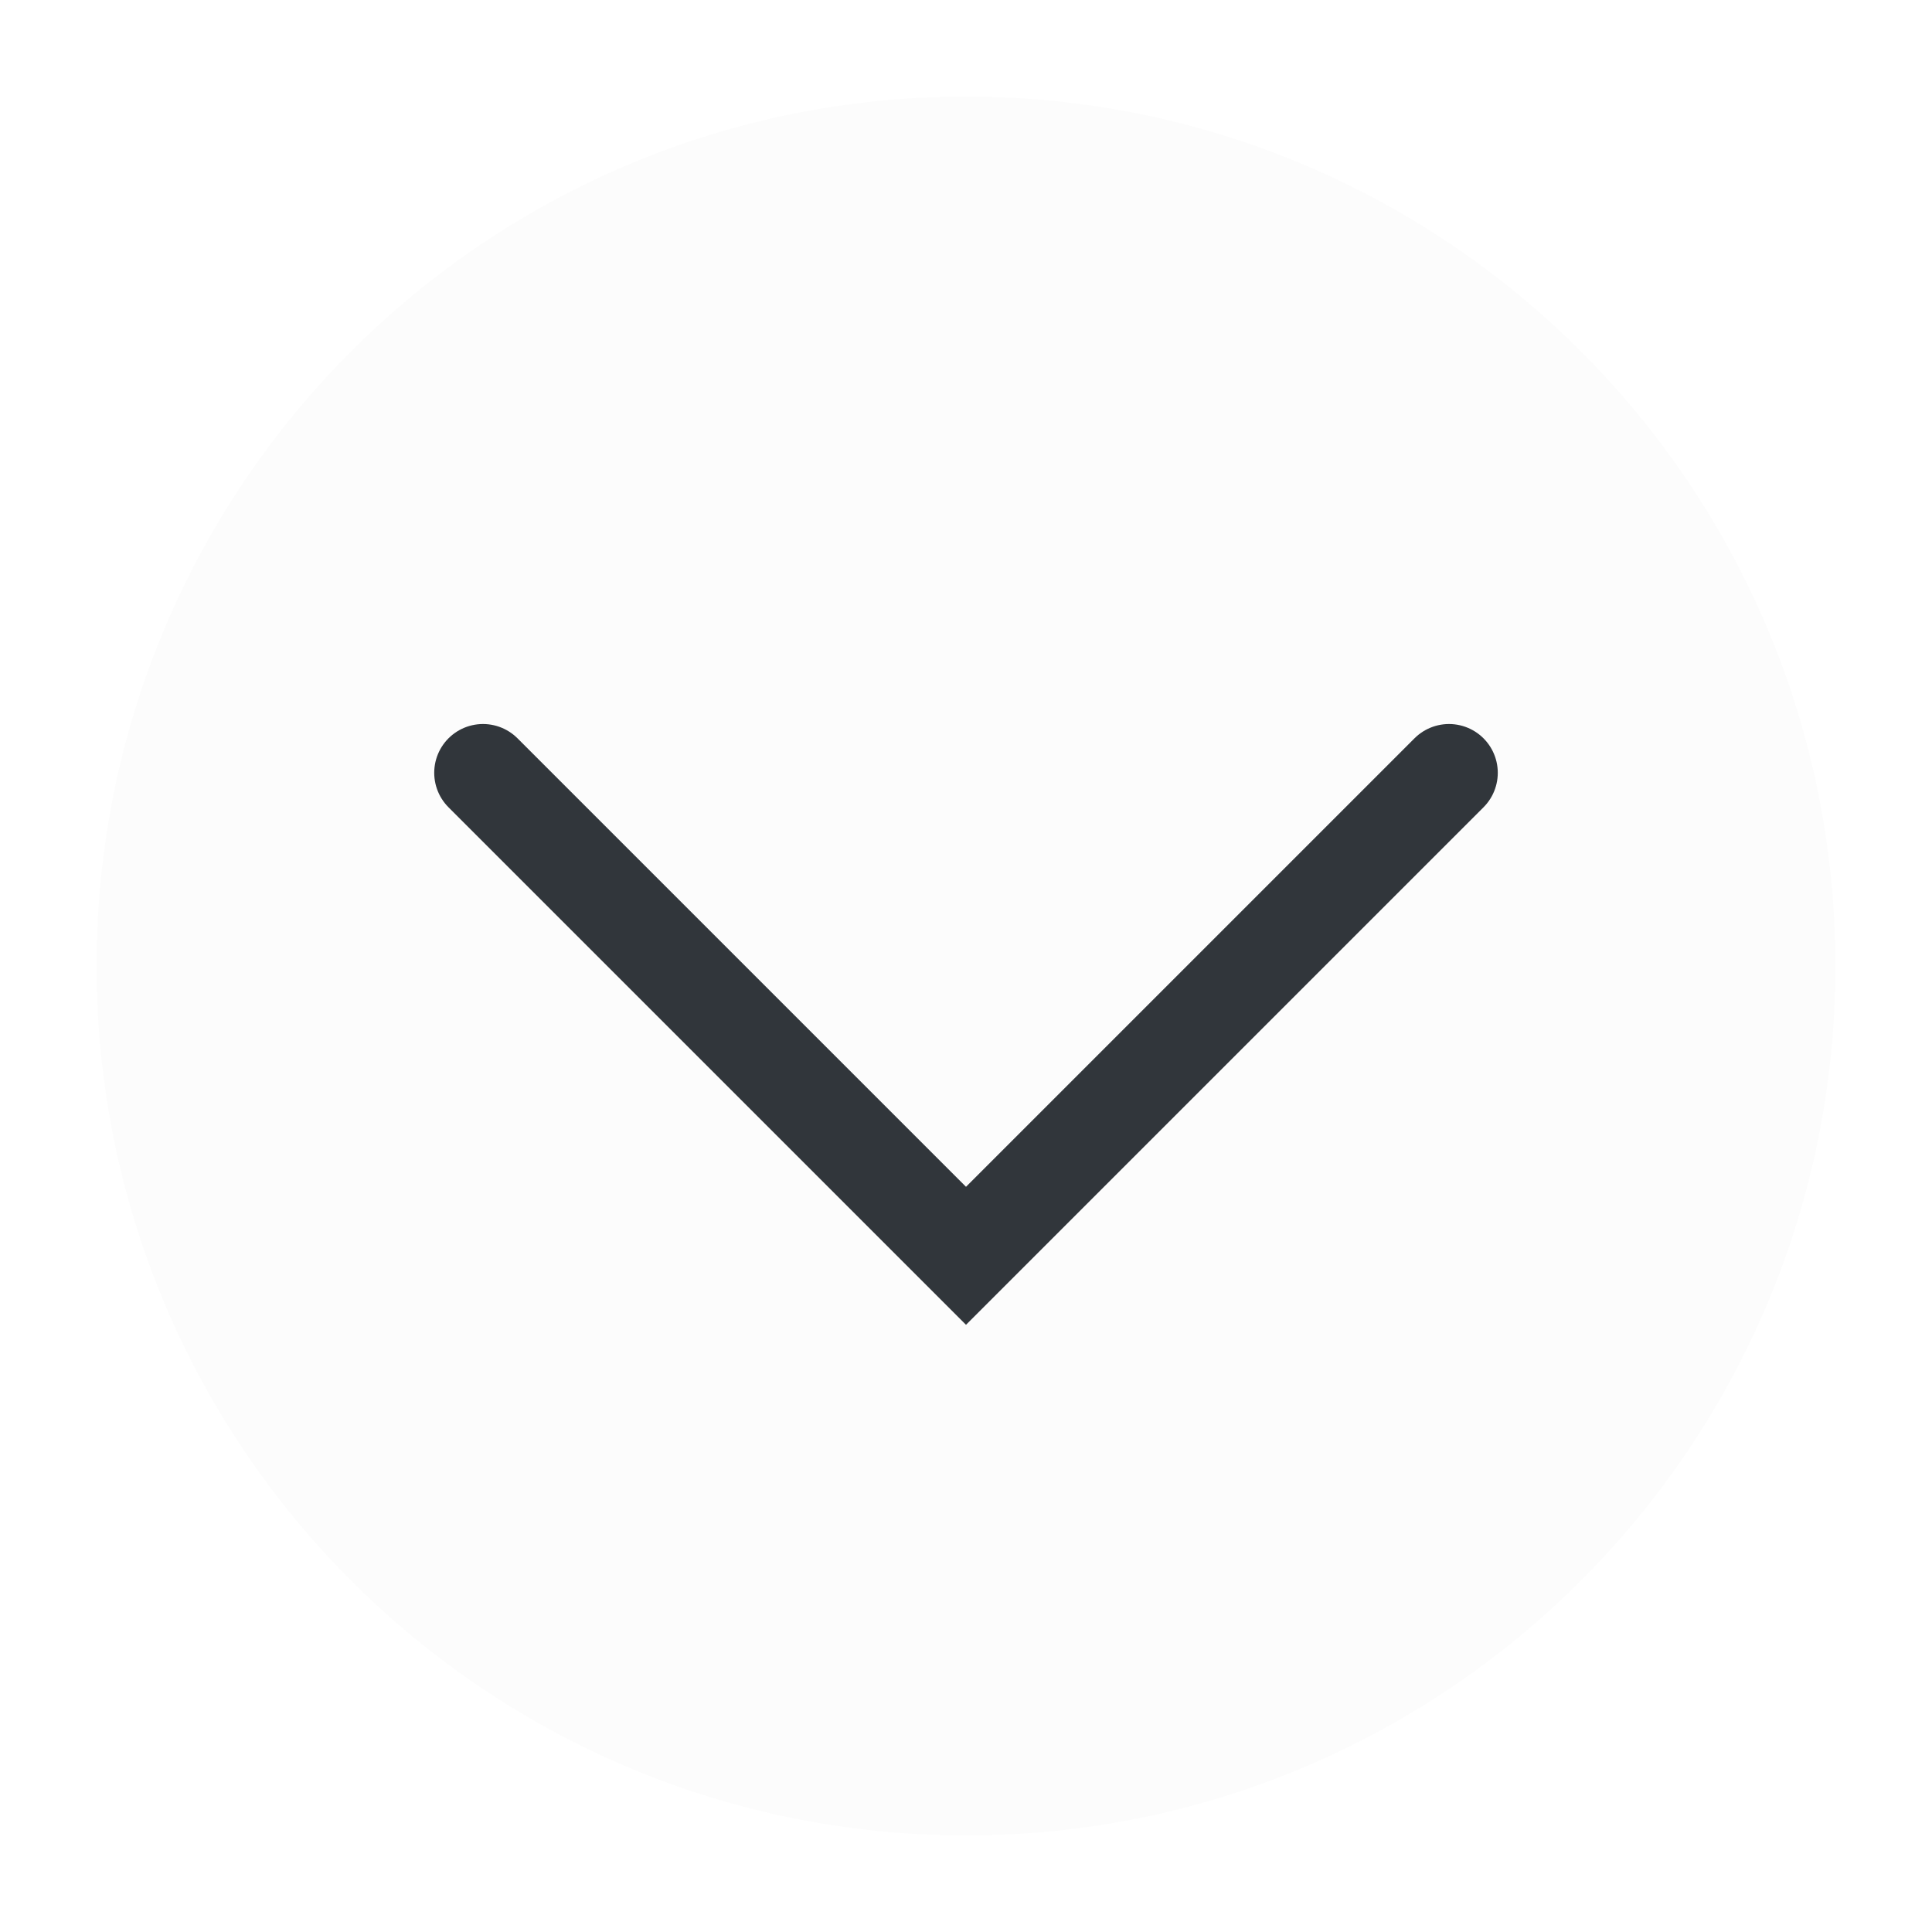
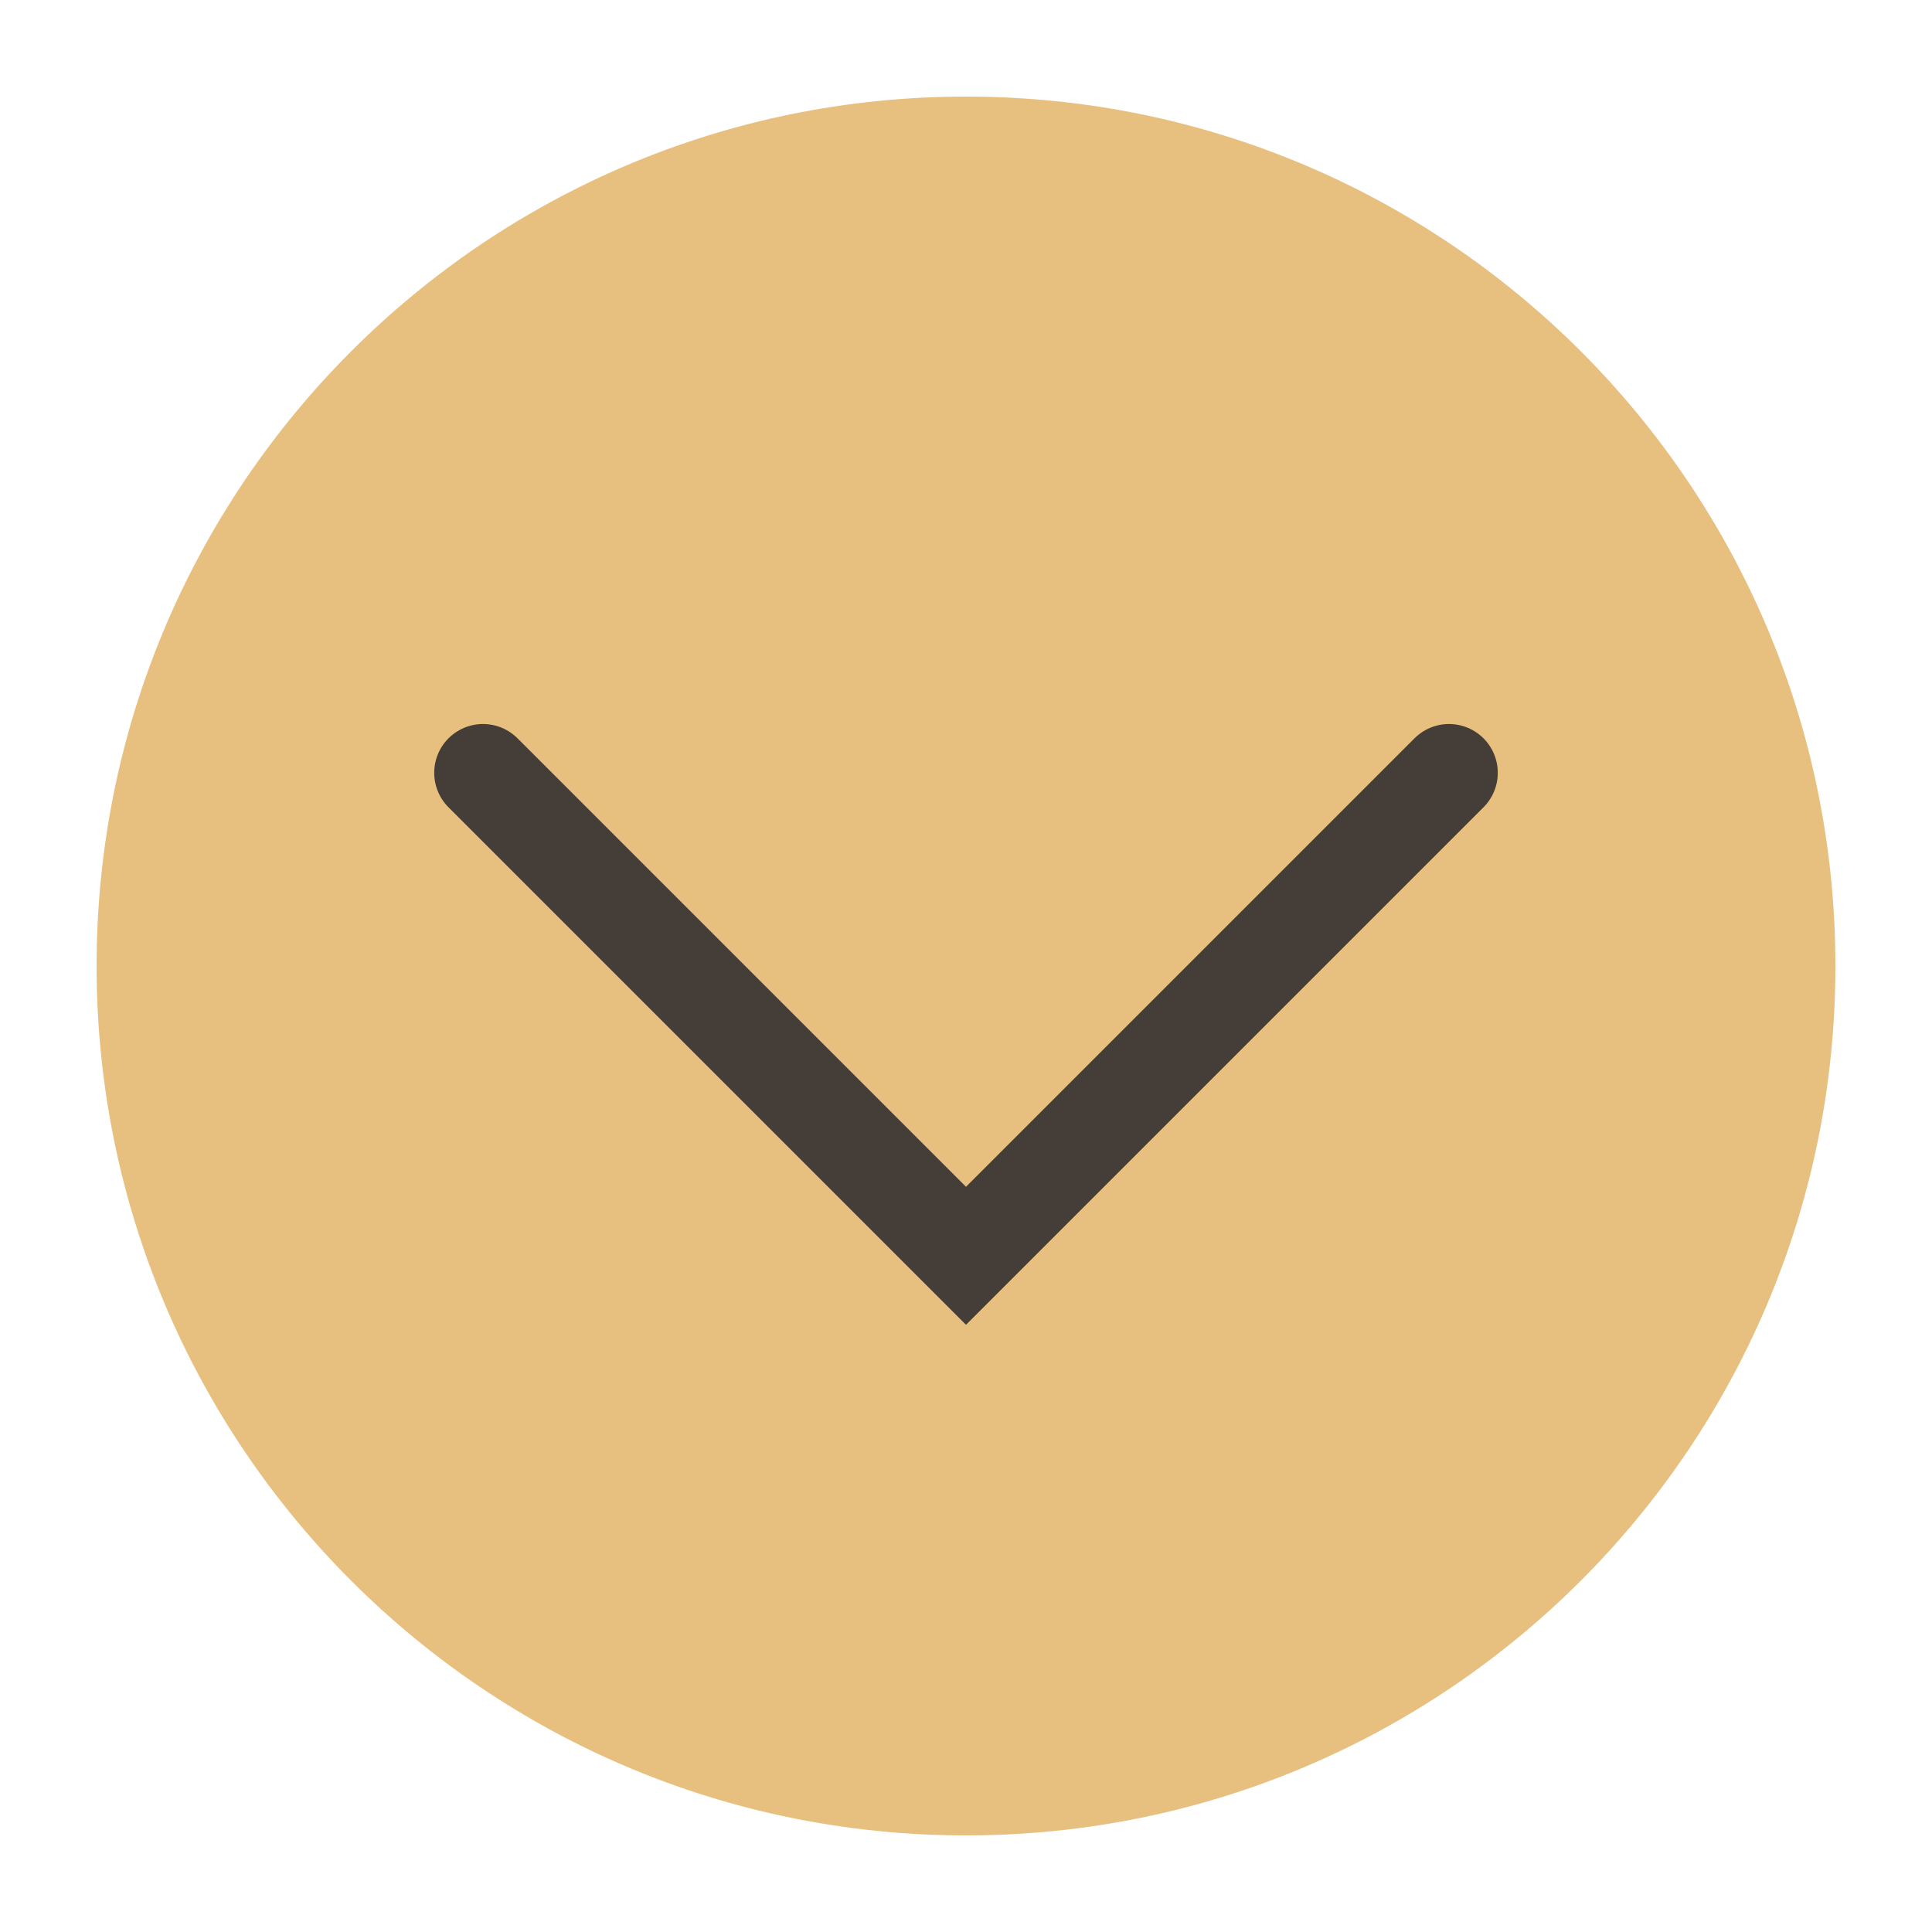
<svg xmlns="http://www.w3.org/2000/svg" viewBox="0 0 50 50" version="1.2" baseProfile="tiny">
  <defs>
</defs>
  <g fill="none" stroke="black" stroke-width="1" fill-rule="evenodd" stroke-linecap="square" stroke-linejoin="bevel">
-     <g fill="#fcfcfc" fill-opacity="1" stroke="none" transform="matrix(2.5,0,0,2.5,2.5,2.5)" font-family="Source Code Pro" font-size="11" font-weight="400" font-style="normal">
+     <g fill="#e7bf7e" fill-opacity="1" stroke="none" transform="matrix(2.5,0,0,2.5,2.5,2.5)" font-family="Noto Sans" font-size="10" font-weight="400" font-style="normal">
      <circle cx="9" cy="9" r="9" />
    </g>
-     <g fill="none" stroke="#31363b" stroke-opacity="1" stroke-width="1.01" stroke-linecap="round" stroke-linejoin="miter" stroke-miterlimit="2" transform="matrix(2.5,0,0,2.5,2.5,2.5)" font-family="Source Code Pro" font-size="11" font-weight="400" font-style="normal">
+     <g fill="none" stroke="#1d1d27" stroke-opacity="0.8" stroke-width="1.01" stroke-linecap="round" stroke-linejoin="miter" stroke-miterlimit="2" transform="matrix(2.5,0,0,2.5,2.5,2.5)" font-family="Noto Sans" font-size="10" font-weight="400" font-style="normal">
      <polyline fill="none" vector-effect="none" points="4,7 9,12 14,7 " />
    </g>
-     <g fill="none" stroke="#000000" stroke-opacity="1" stroke-width="1" stroke-linecap="square" stroke-linejoin="bevel" transform="matrix(1,0,0,1,0,0)" font-family="Source Code Pro" font-size="11" font-weight="400" font-style="normal">
+     <g fill="none" stroke="#000000" stroke-opacity="1" stroke-width="1" stroke-linecap="square" stroke-linejoin="bevel" transform="matrix(1,0,0,1,0,0)" font-family="Noto Sans" font-size="10" font-weight="400" font-style="normal">
</g>
  </g>
</svg>
